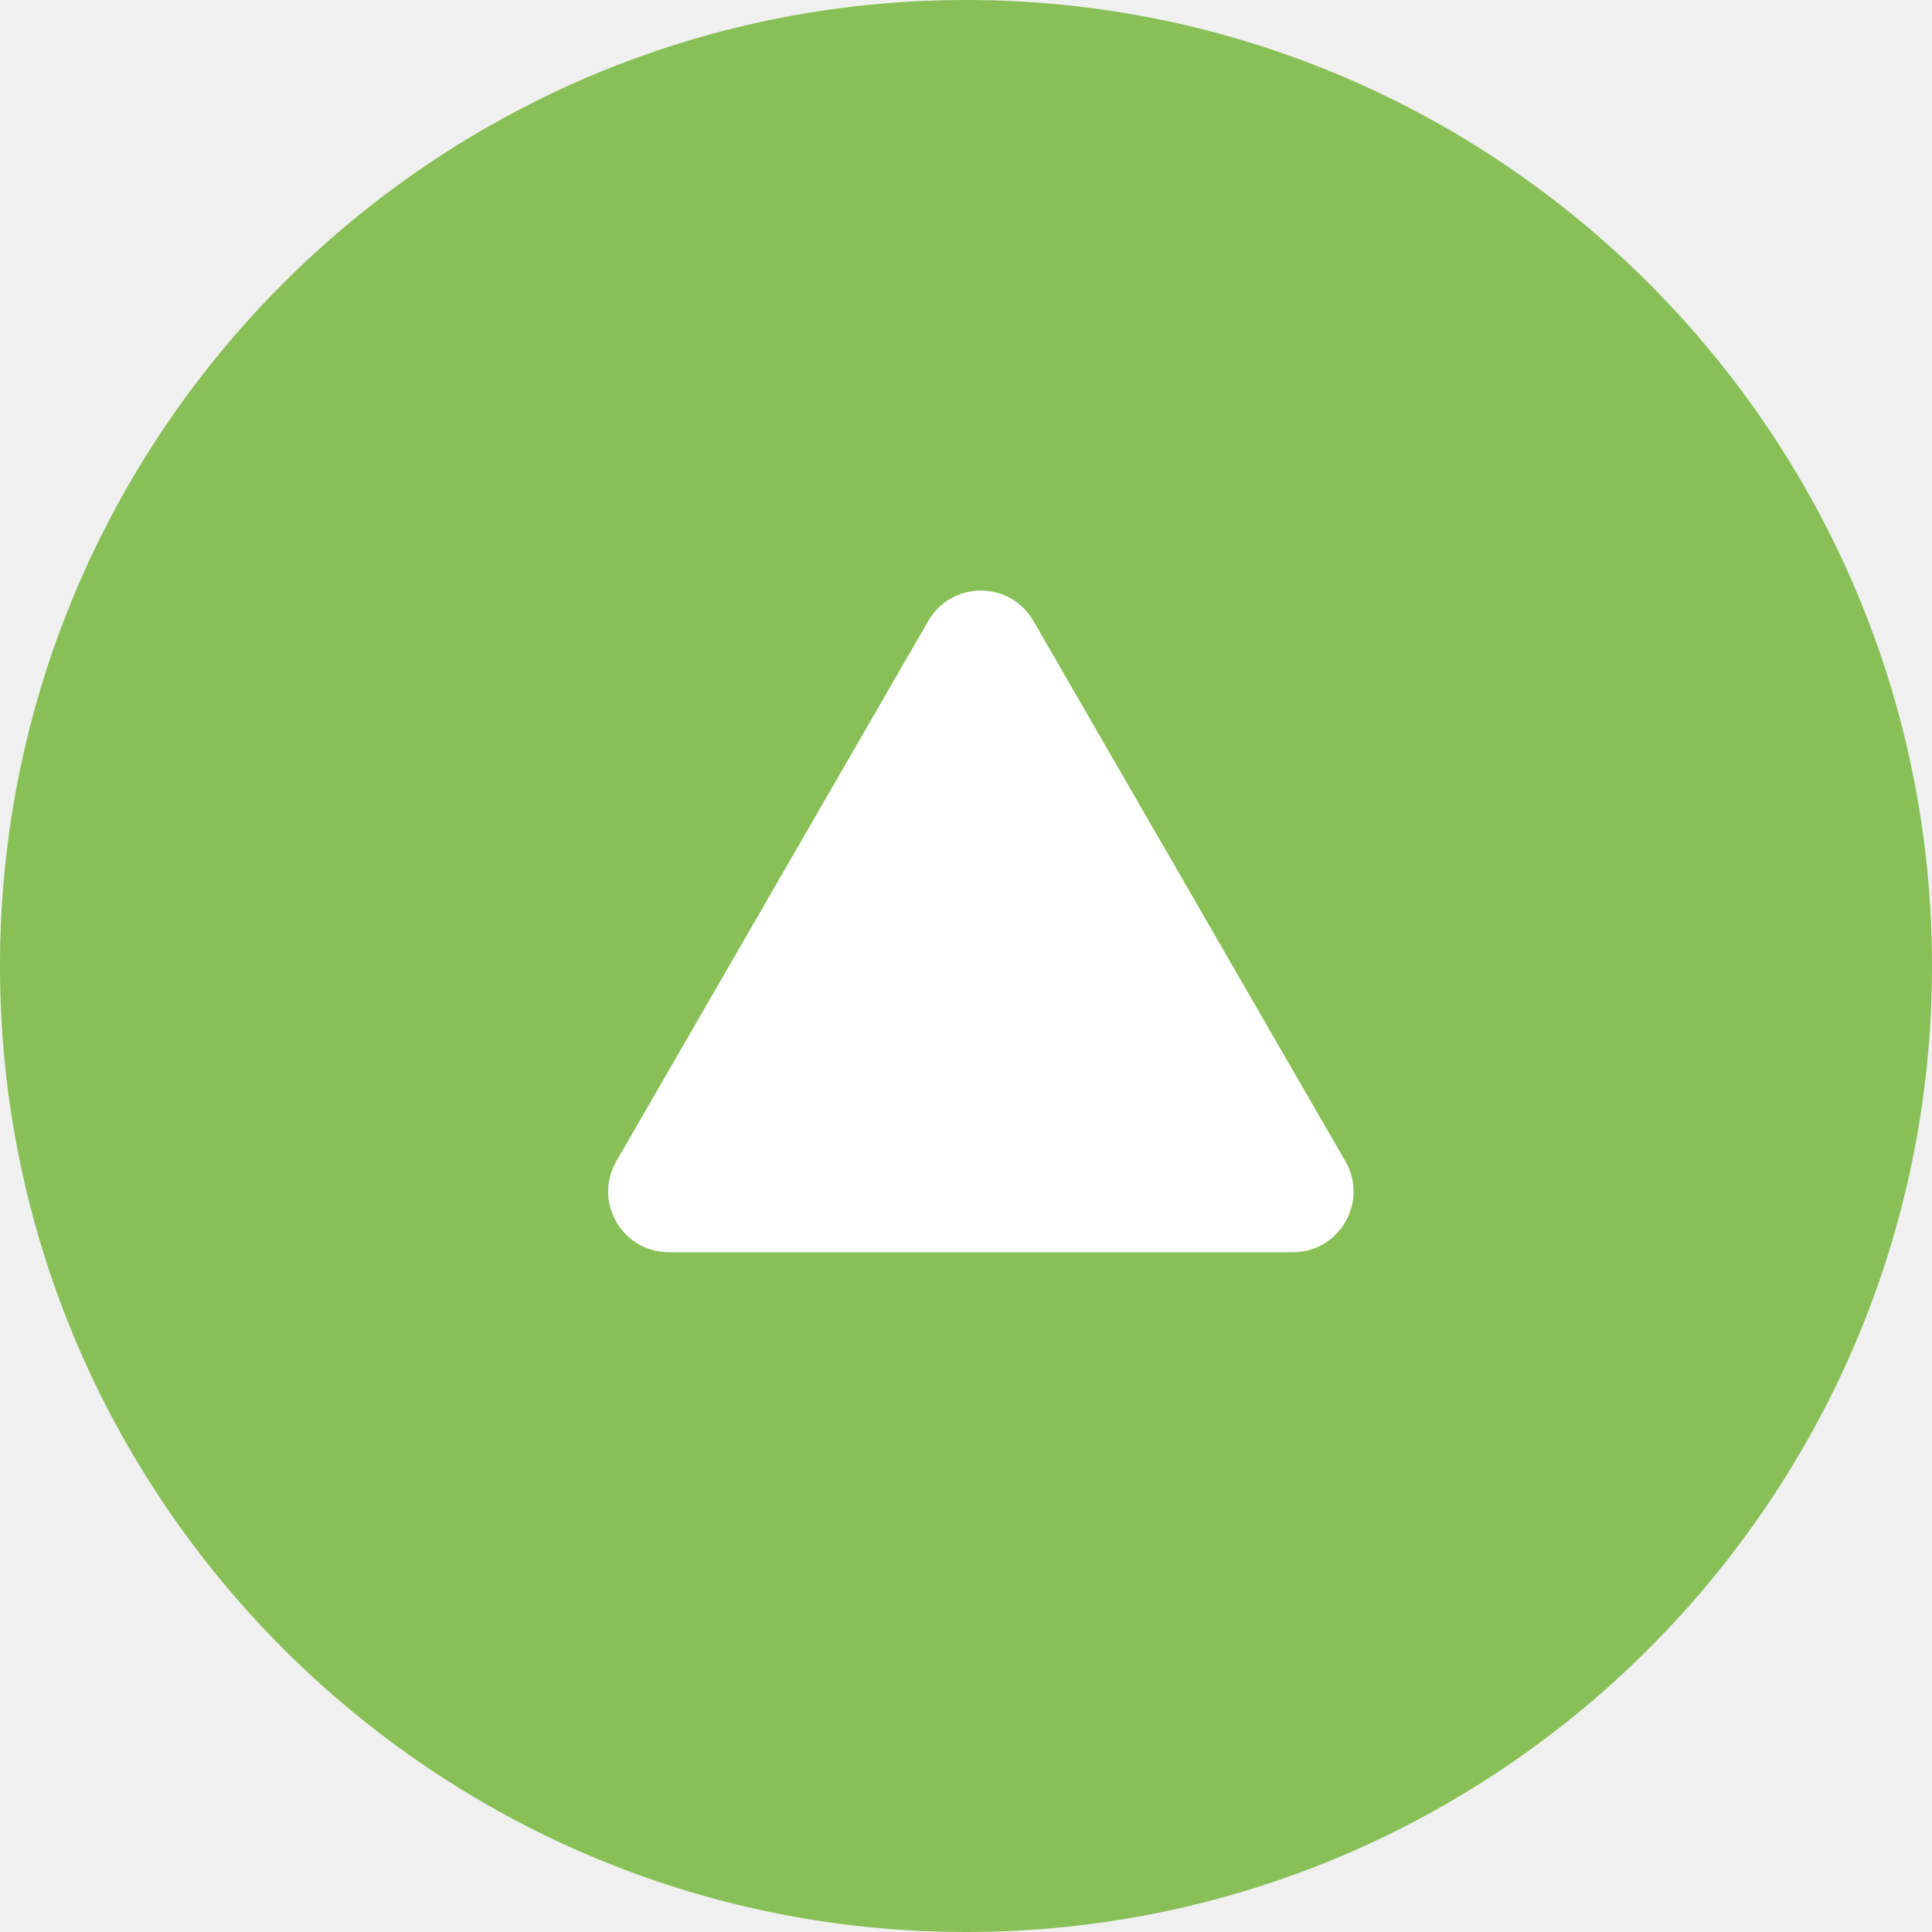
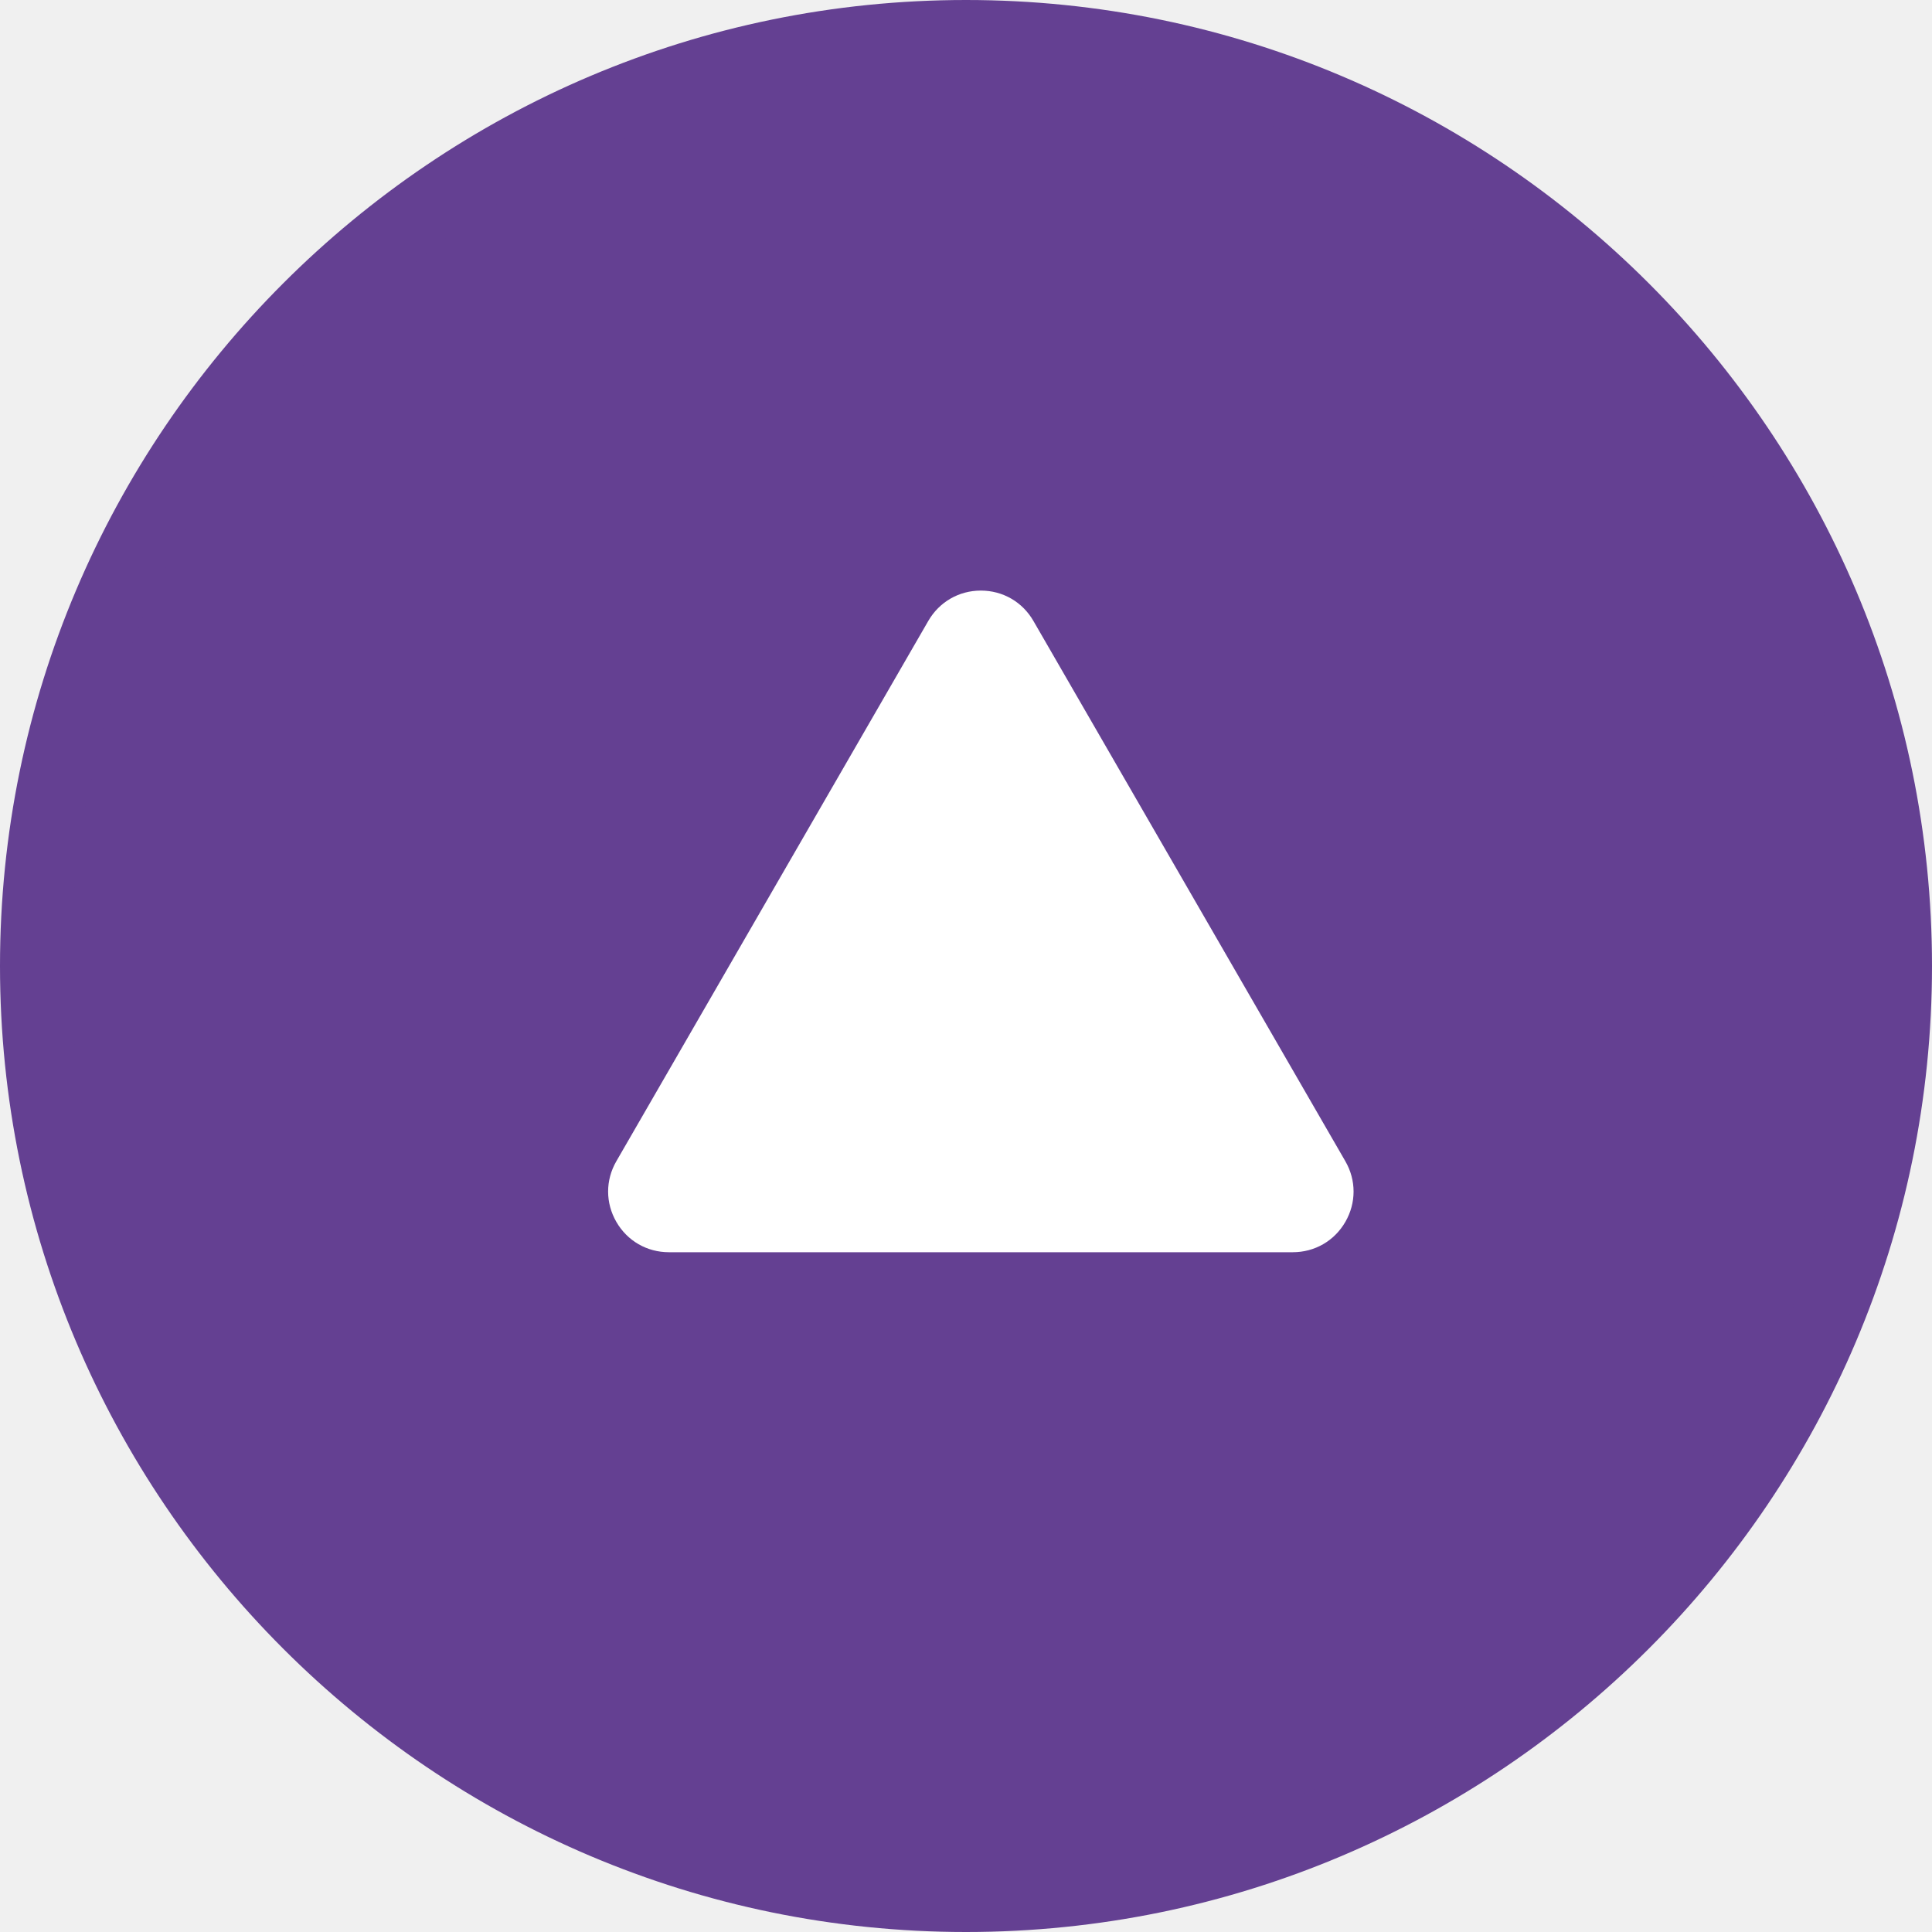
<svg xmlns="http://www.w3.org/2000/svg" version="1.1" id="Capa_1" x="0px" y="0px" viewBox="0 0 54 54" style="enable-background:new 0 0 54 54;" xml:space="preserve">
  <g>
    <g>
-       <path style="fill:#88C057;" d="M53,27L53,27c0,14.359-11.641,26-26,26h0C12.641,53,1,41.359,1,27v0C1,12.641,12.641,1,27,1h0    C41.359,1,53,12.641,53,27z" />
-       <path style="fill:#88C057;" d="M27,54C12.112,54,0,41.888,0,27S12.112,0,27,0s27,12.112,27,27S41.888,54,27,54z M27,2    C13.215,2,2,13.215,2,27s11.215,25,25,25s25-11.215,25-25S40.785,2,27,2z" />
+       <path style="fill:#644092;" d="M53,27L53,27c0,14.359-11.641,26-26,26h0C12.641,53,1,41.359,1,27v0C1,12.641,12.641,1,27,1h0    C41.359,1,53,12.641,53,27z" />
+       <path style="fill:#644092;" d="M27,54C12.112,54,0,41.888,0,27S12.112,0,27,0s27,12.112,27,27S41.888,54,27,54z M27,2    C13.215,2,2,13.215,2,27s11.215,25,25,25s25-11.215,25-25S40.785,2,27,2z" />
    </g>
    <g>
      <path style="fill:#FFFFFF;" d="M28.017,17.856l8.719,15.101C37.004,33.421,36.669,34,36.134,34H18.696    c-0.535,0-0.87-0.579-0.602-1.043l8.719-15.101C27.081,17.392,27.75,17.392,28.017,17.856z" />
      <path style="fill:#FFFFFF;" d="M36.134,35H18.696c-0.613,0-1.162-0.316-1.469-0.848c-0.306-0.53-0.307-1.164,0-1.695l8.719-15.102    c0.307-0.53,0.855-0.848,1.469-0.848s1.162,0.317,1.469,0.848l8.719,15.102c0.307,0.531,0.306,1.165,0,1.695    C37.296,34.684,36.747,35,36.134,35z M19.224,33h16.383l-8.191-14.188L19.224,33z" />
    </g>
  </g>
  <g>
</g>
  <g>
</g>
  <g>
</g>
  <g>
</g>
  <g>
</g>
  <g>
</g>
  <g>
</g>
  <g>
</g>
  <g>
</g>
  <g>
</g>
  <g>
</g>
  <g>
</g>
  <g>
</g>
  <g>
</g>
  <g>
</g>
</svg>
